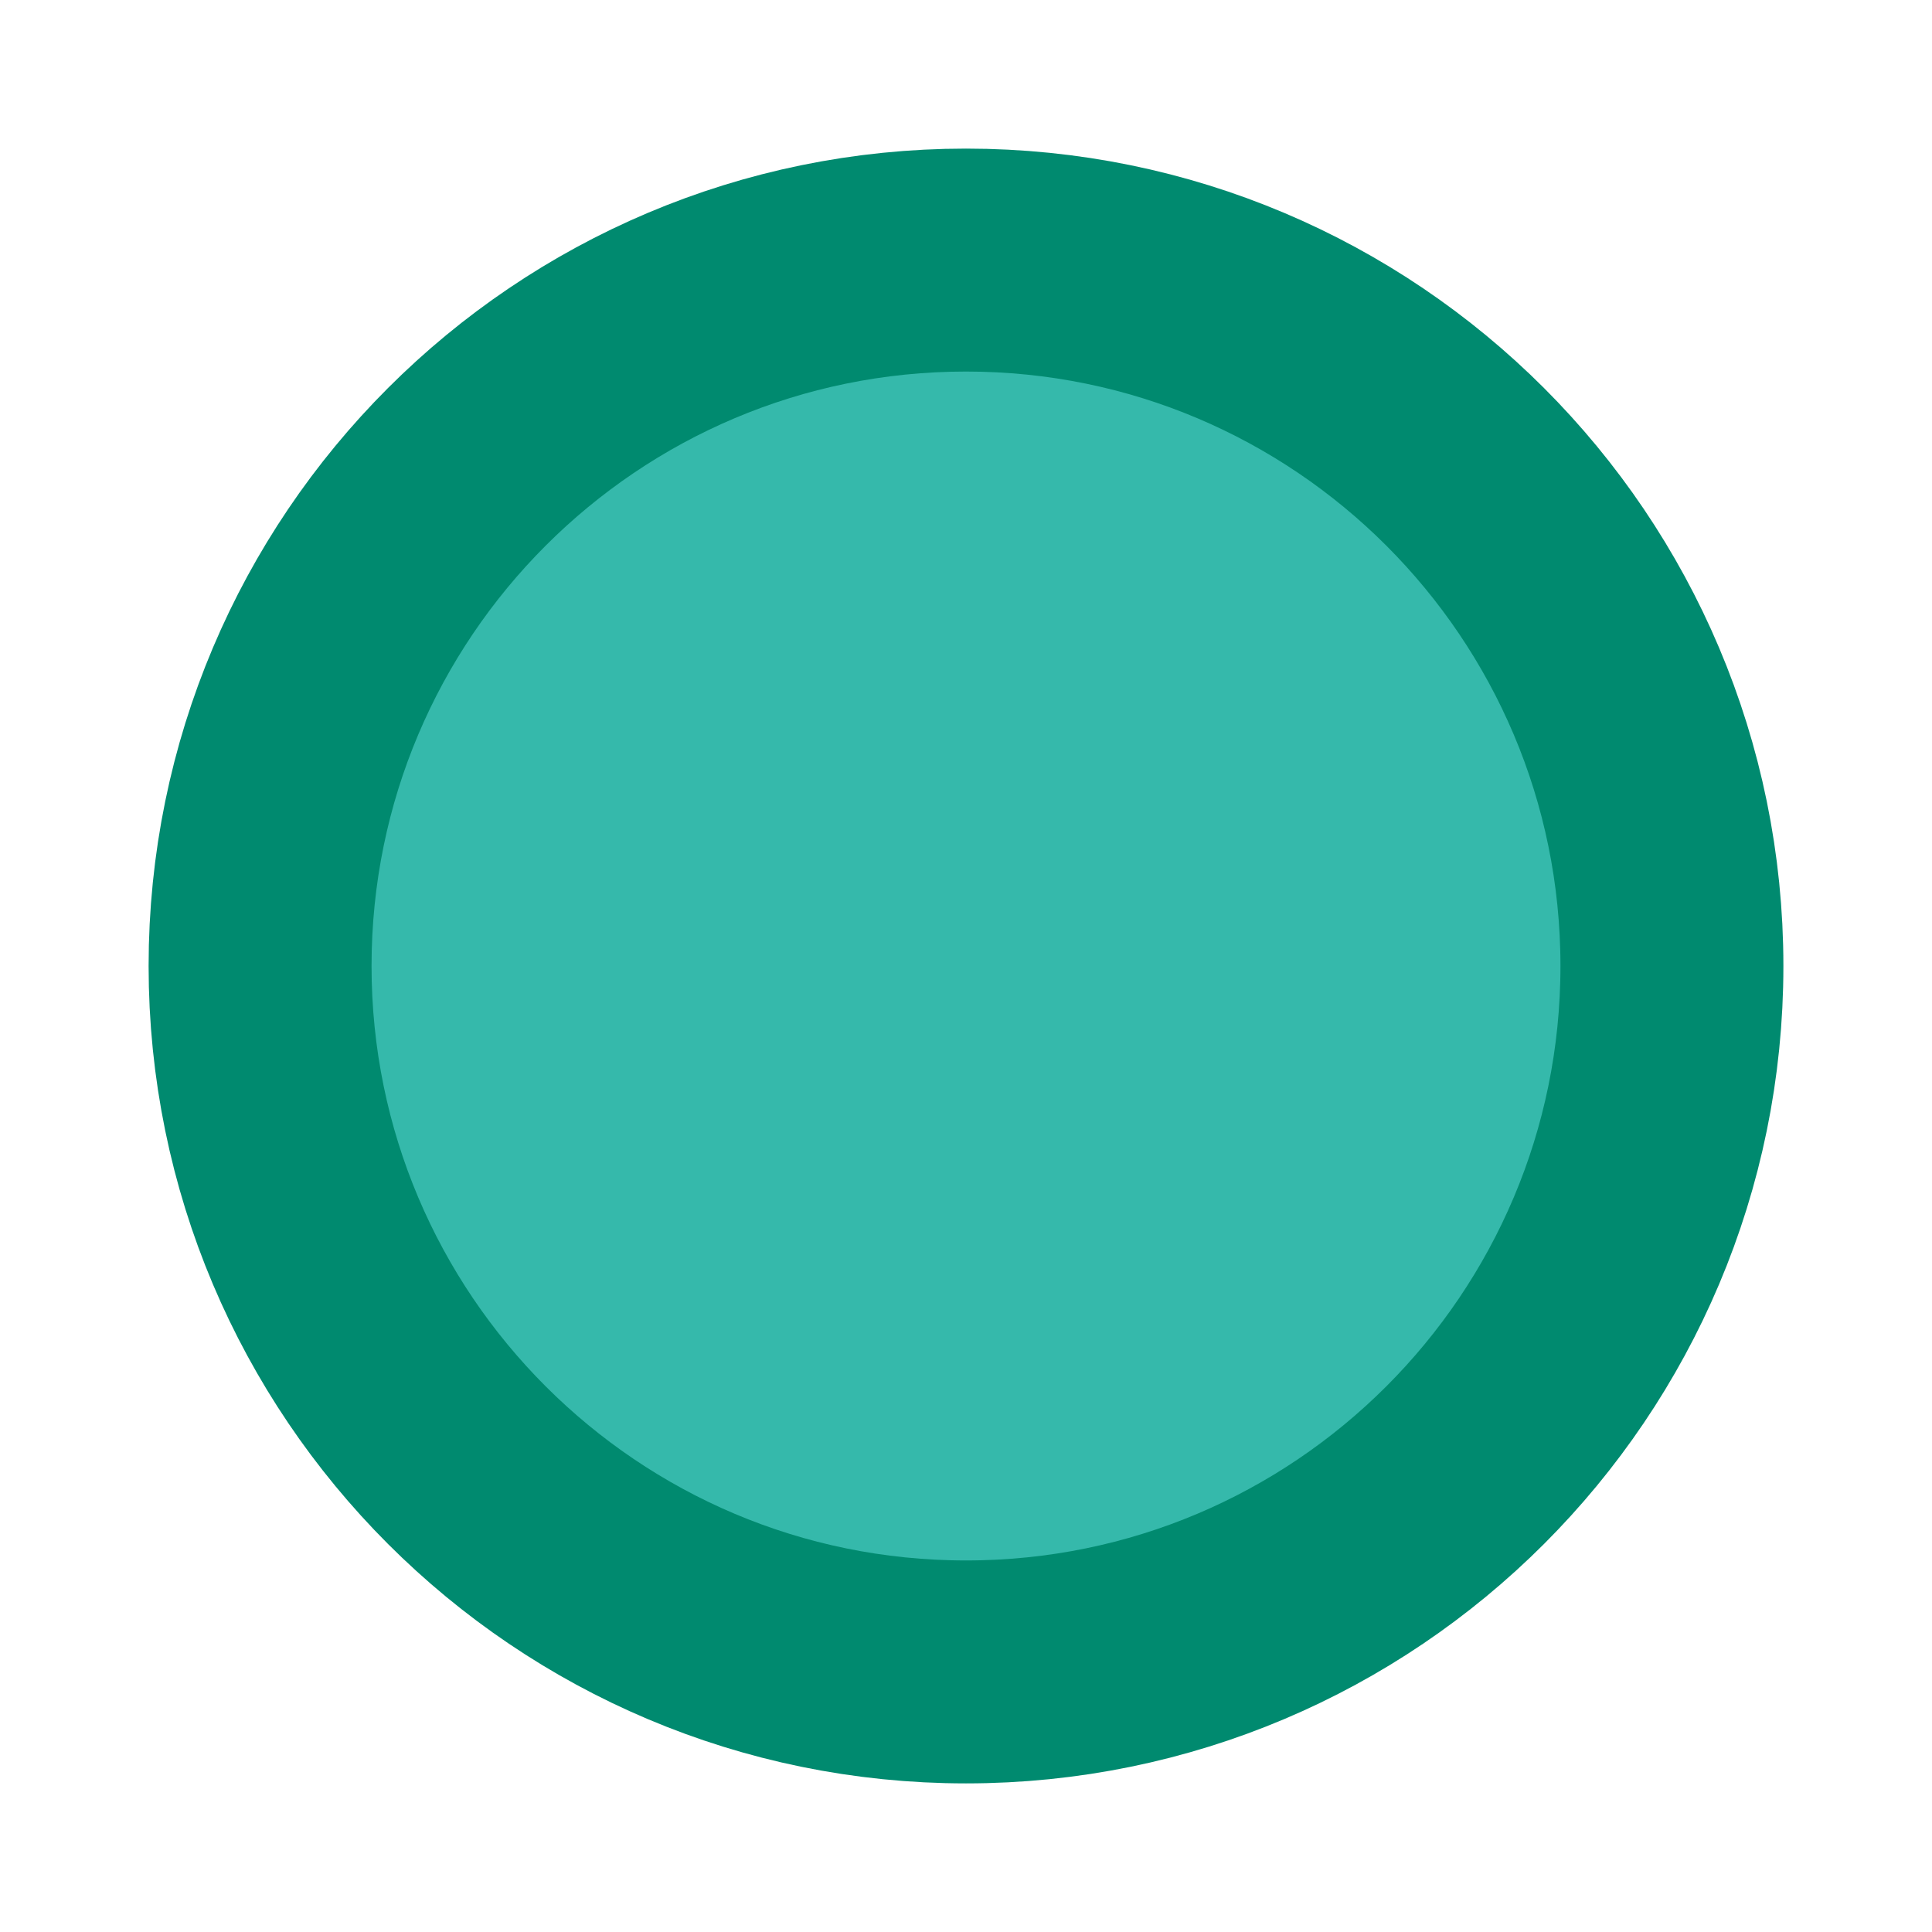
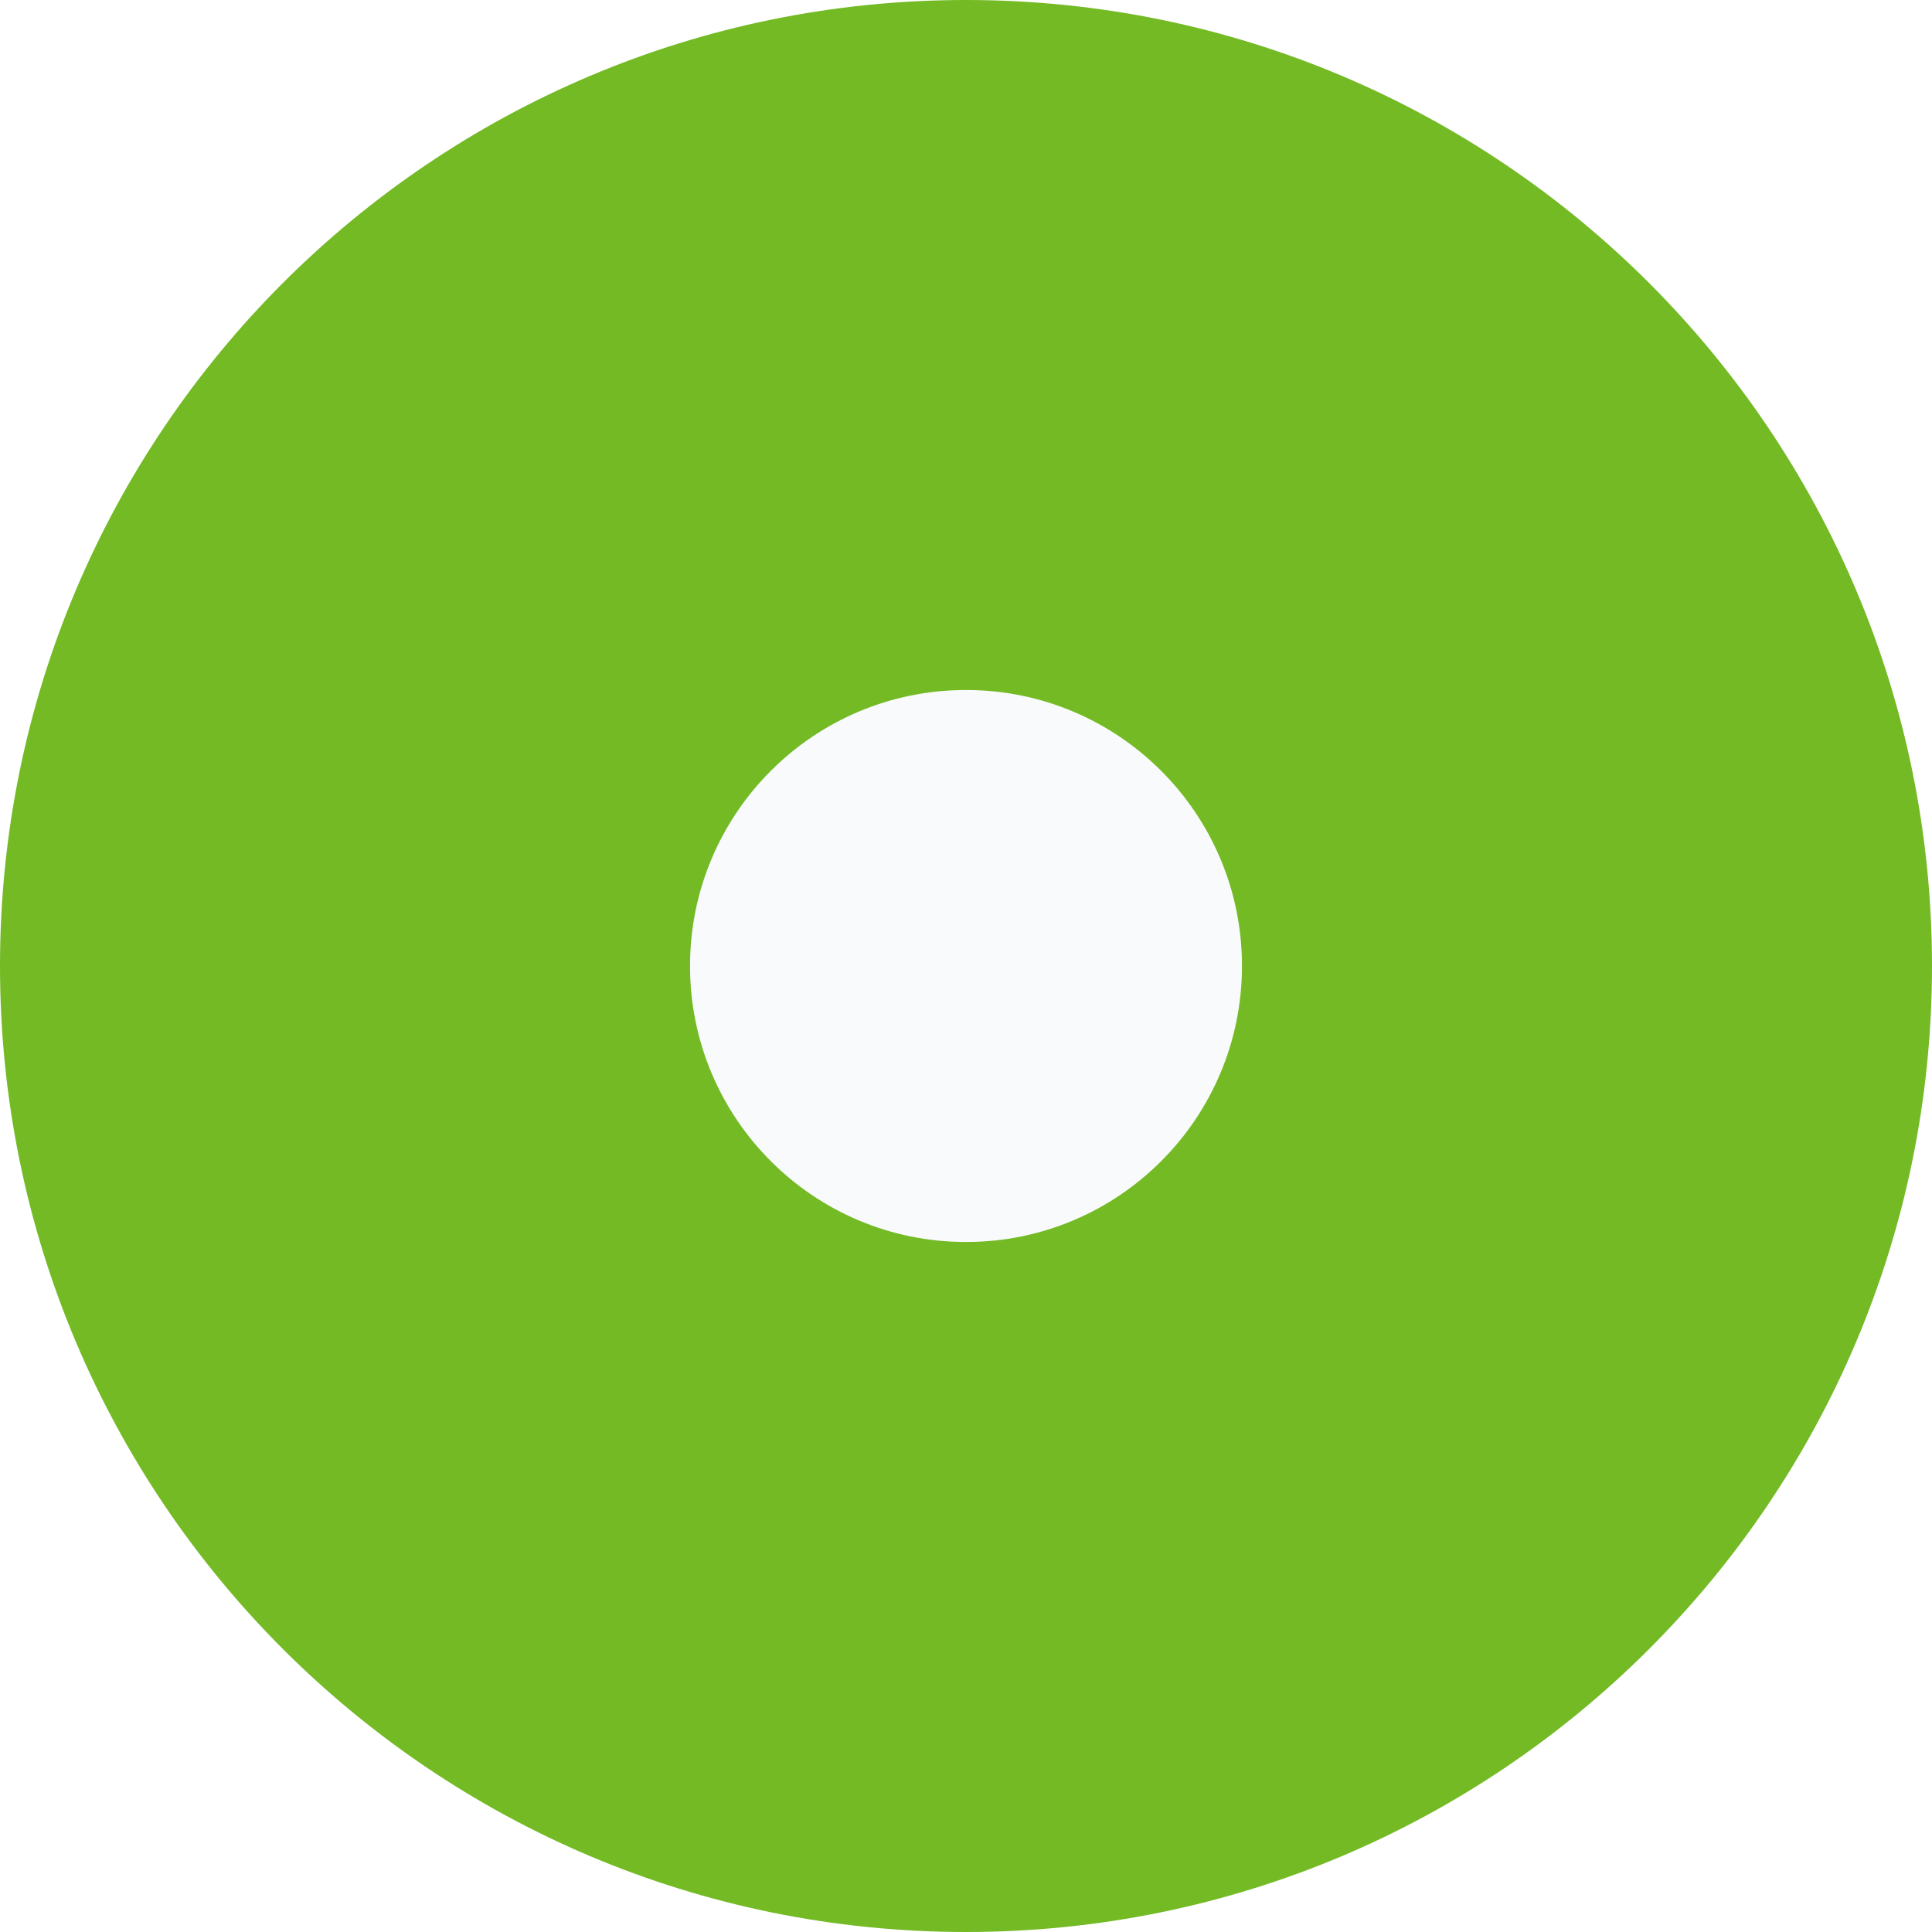
- <svg xmlns="http://www.w3.org/2000/svg" id="svg3039" version="1.1" width="13" height="13">
-   <defs id="defs3043" />
-   <path style="color:#000000;fill:#35b9ab;stroke:#008a6f;stroke-width:1.737;stroke-linecap:butt;stroke-linejoin:round;stroke-miterlimit:4;stroke-opacity:1;stroke-dasharray:none;stroke-dashoffset:0;marker:none;visibility:visible;display:inline;overflow:visible;enable-background:accumulate;fill-opacity:1" id="path3051" d="m 12,6.5 a 5.5,5.5 0 1 1 -11,0 5.5,5.5 0 1 1 11,0 z" transform="matrix(0.8636364,0,0,0.8636364,0.886364,0.8863636)" />
+ <svg xmlns="http://www.w3.org/2000/svg" xmlns:ns1="http://www.openswatchbook.org/uri/2009/osb" id="svg3039" version="1.1" width="13" height="13">
+   <defs id="defs3043">
+     <linearGradient gradientTransform="matrix(0.4424027,0,0,0.4495297,-22.83274,-56.89363)" id="selected_bg_color" ns1:paint="solid">
+       <stop style="stop-color:#6da741;stop-opacity:1;" offset="0" id="stop5956" />
+     </linearGradient>
+   </defs>
+   <rect rx="6.5" y="4.5367432e-07" x="5e-07" height="13" width="13" id="rect5147-9-1-7-2" style="color:#000000;display:inline;overflow:visible;visibility:visible;opacity:1;fill:#73ba25;fill-opacity:1;fill-rule:nonzero;stroke:#999999;stroke-width:0;stroke-linecap:butt;stroke-linejoin:round;stroke-miterlimit:4;stroke-dasharray:none;stroke-dashoffset:0;stroke-opacity:1;marker:none;enable-background:accumulate" ry="6.5" />
+   <rect rx="1.856" y="4.643" x="4.643" height="3.714" width="3.714" id="use15101-5-7" style="color:#000000;display:inline;overflow:visible;visibility:visible;opacity:1;fill:#f9fafb;fill-opacity:1;stroke:none;stroke-width:1.939;marker:none;enable-background:accumulate" ry="1.857" />
</svg>
